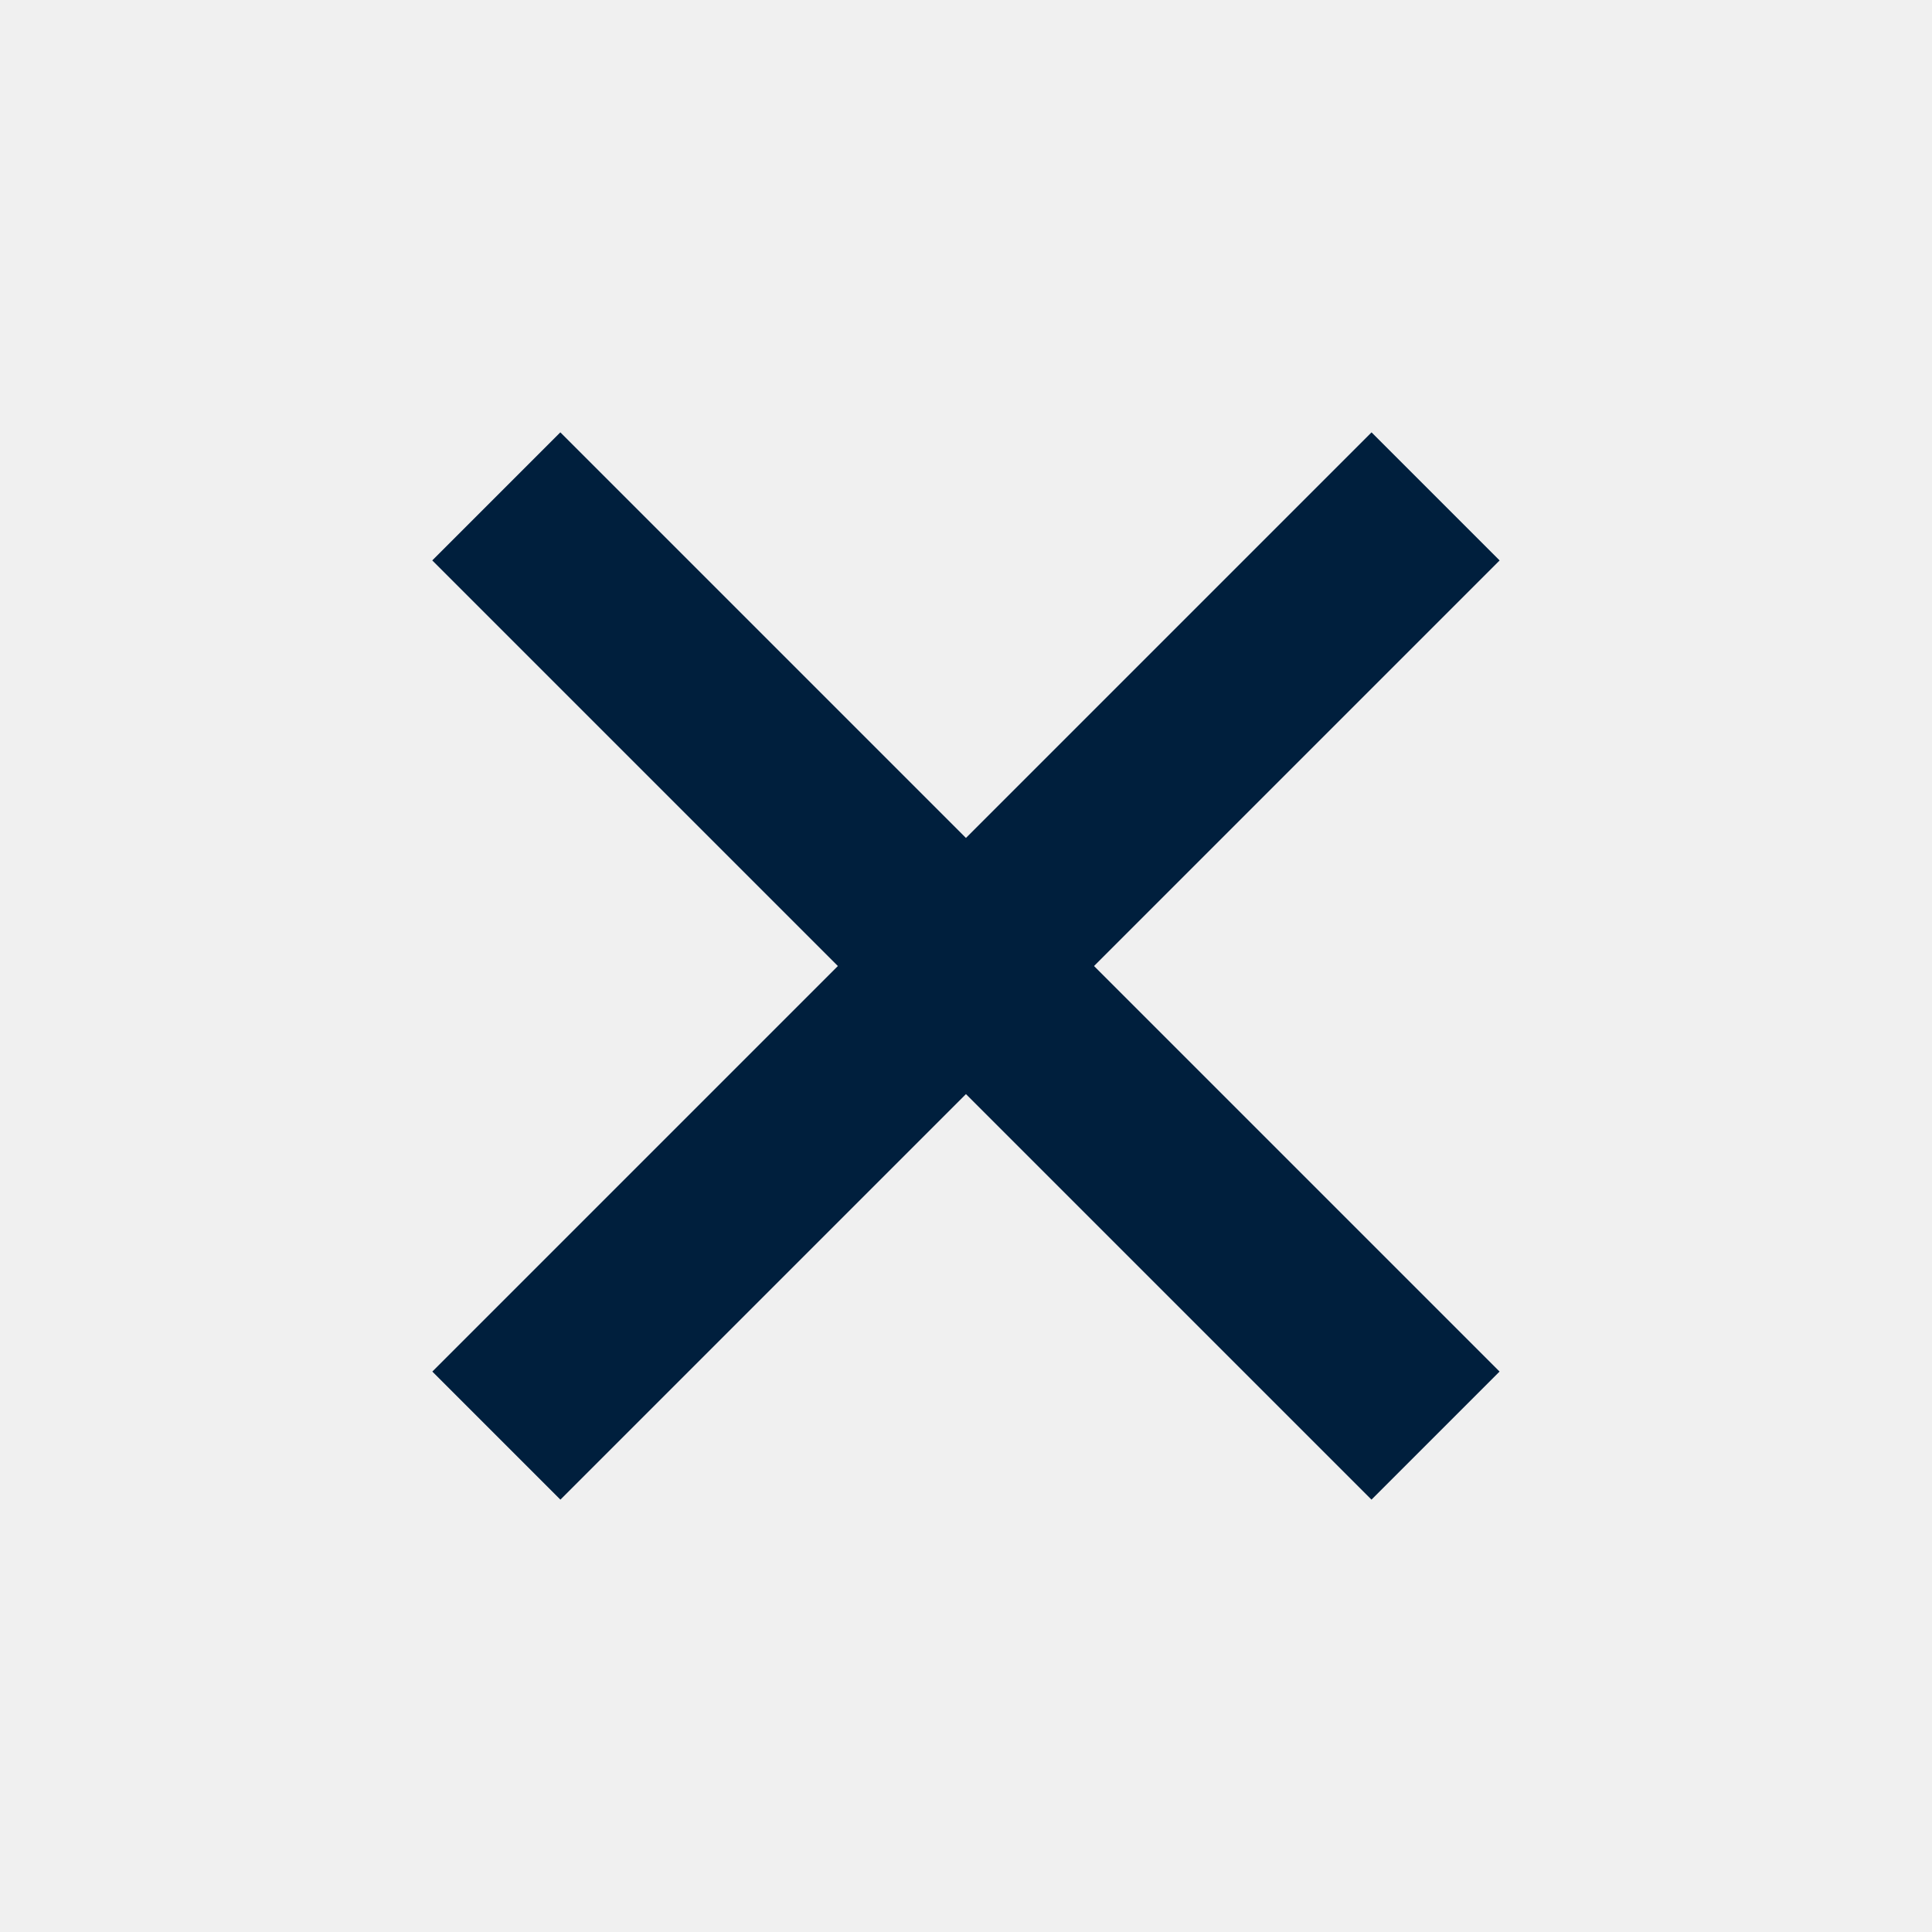
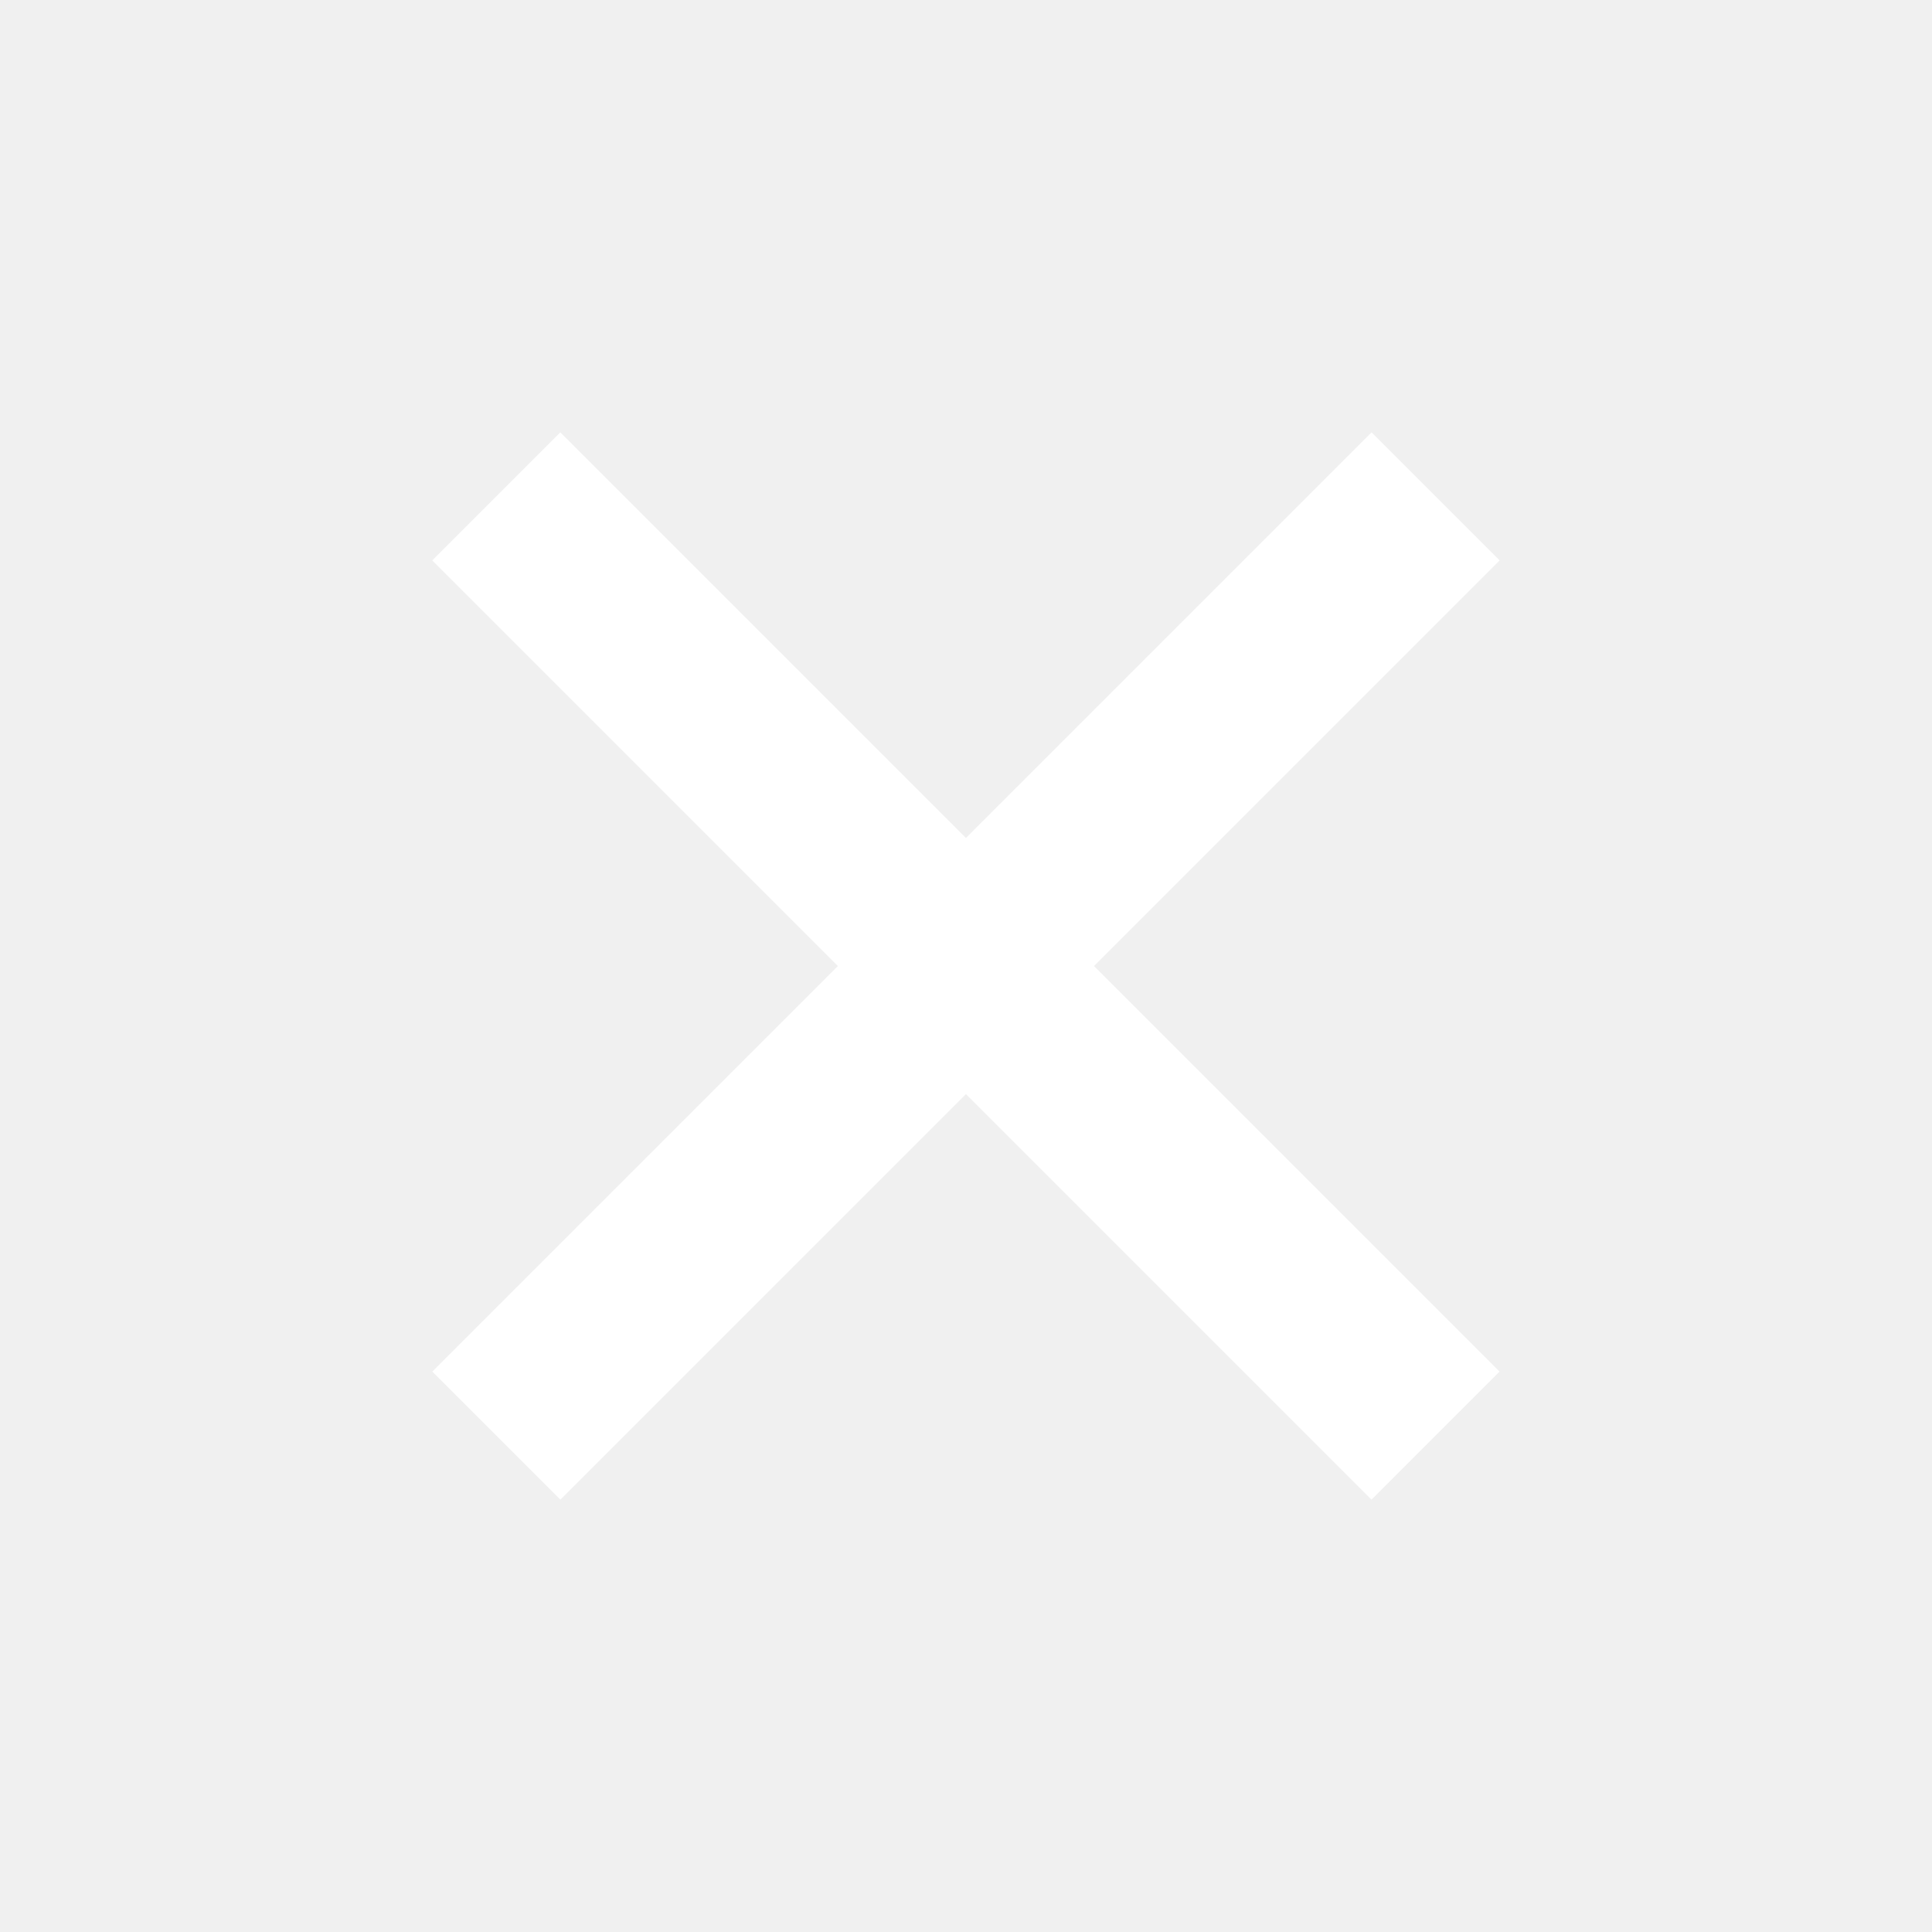
<svg xmlns="http://www.w3.org/2000/svg" width="32" height="32" viewBox="0 0 32 32" fill="none">
-   <rect x="7.16" y="9.282" width="3" height="22" transform="rotate(-45 7.16016 9.28249)" fill="#001F3D" />
-   <rect x="22.717" y="7.161" width="3" height="22" transform="rotate(45 22.7168 7.16117)" fill="#001F3D" />
+   <rect x="7.16" y="9.282" width="3" height="22" transform="rotate(-45 7.16016 9.28249)" fill="white" />
+   <rect x="22.717" y="7.161" width="3" height="22" transform="rotate(45 22.7168 7.16117)" fill="white" />
</svg>
